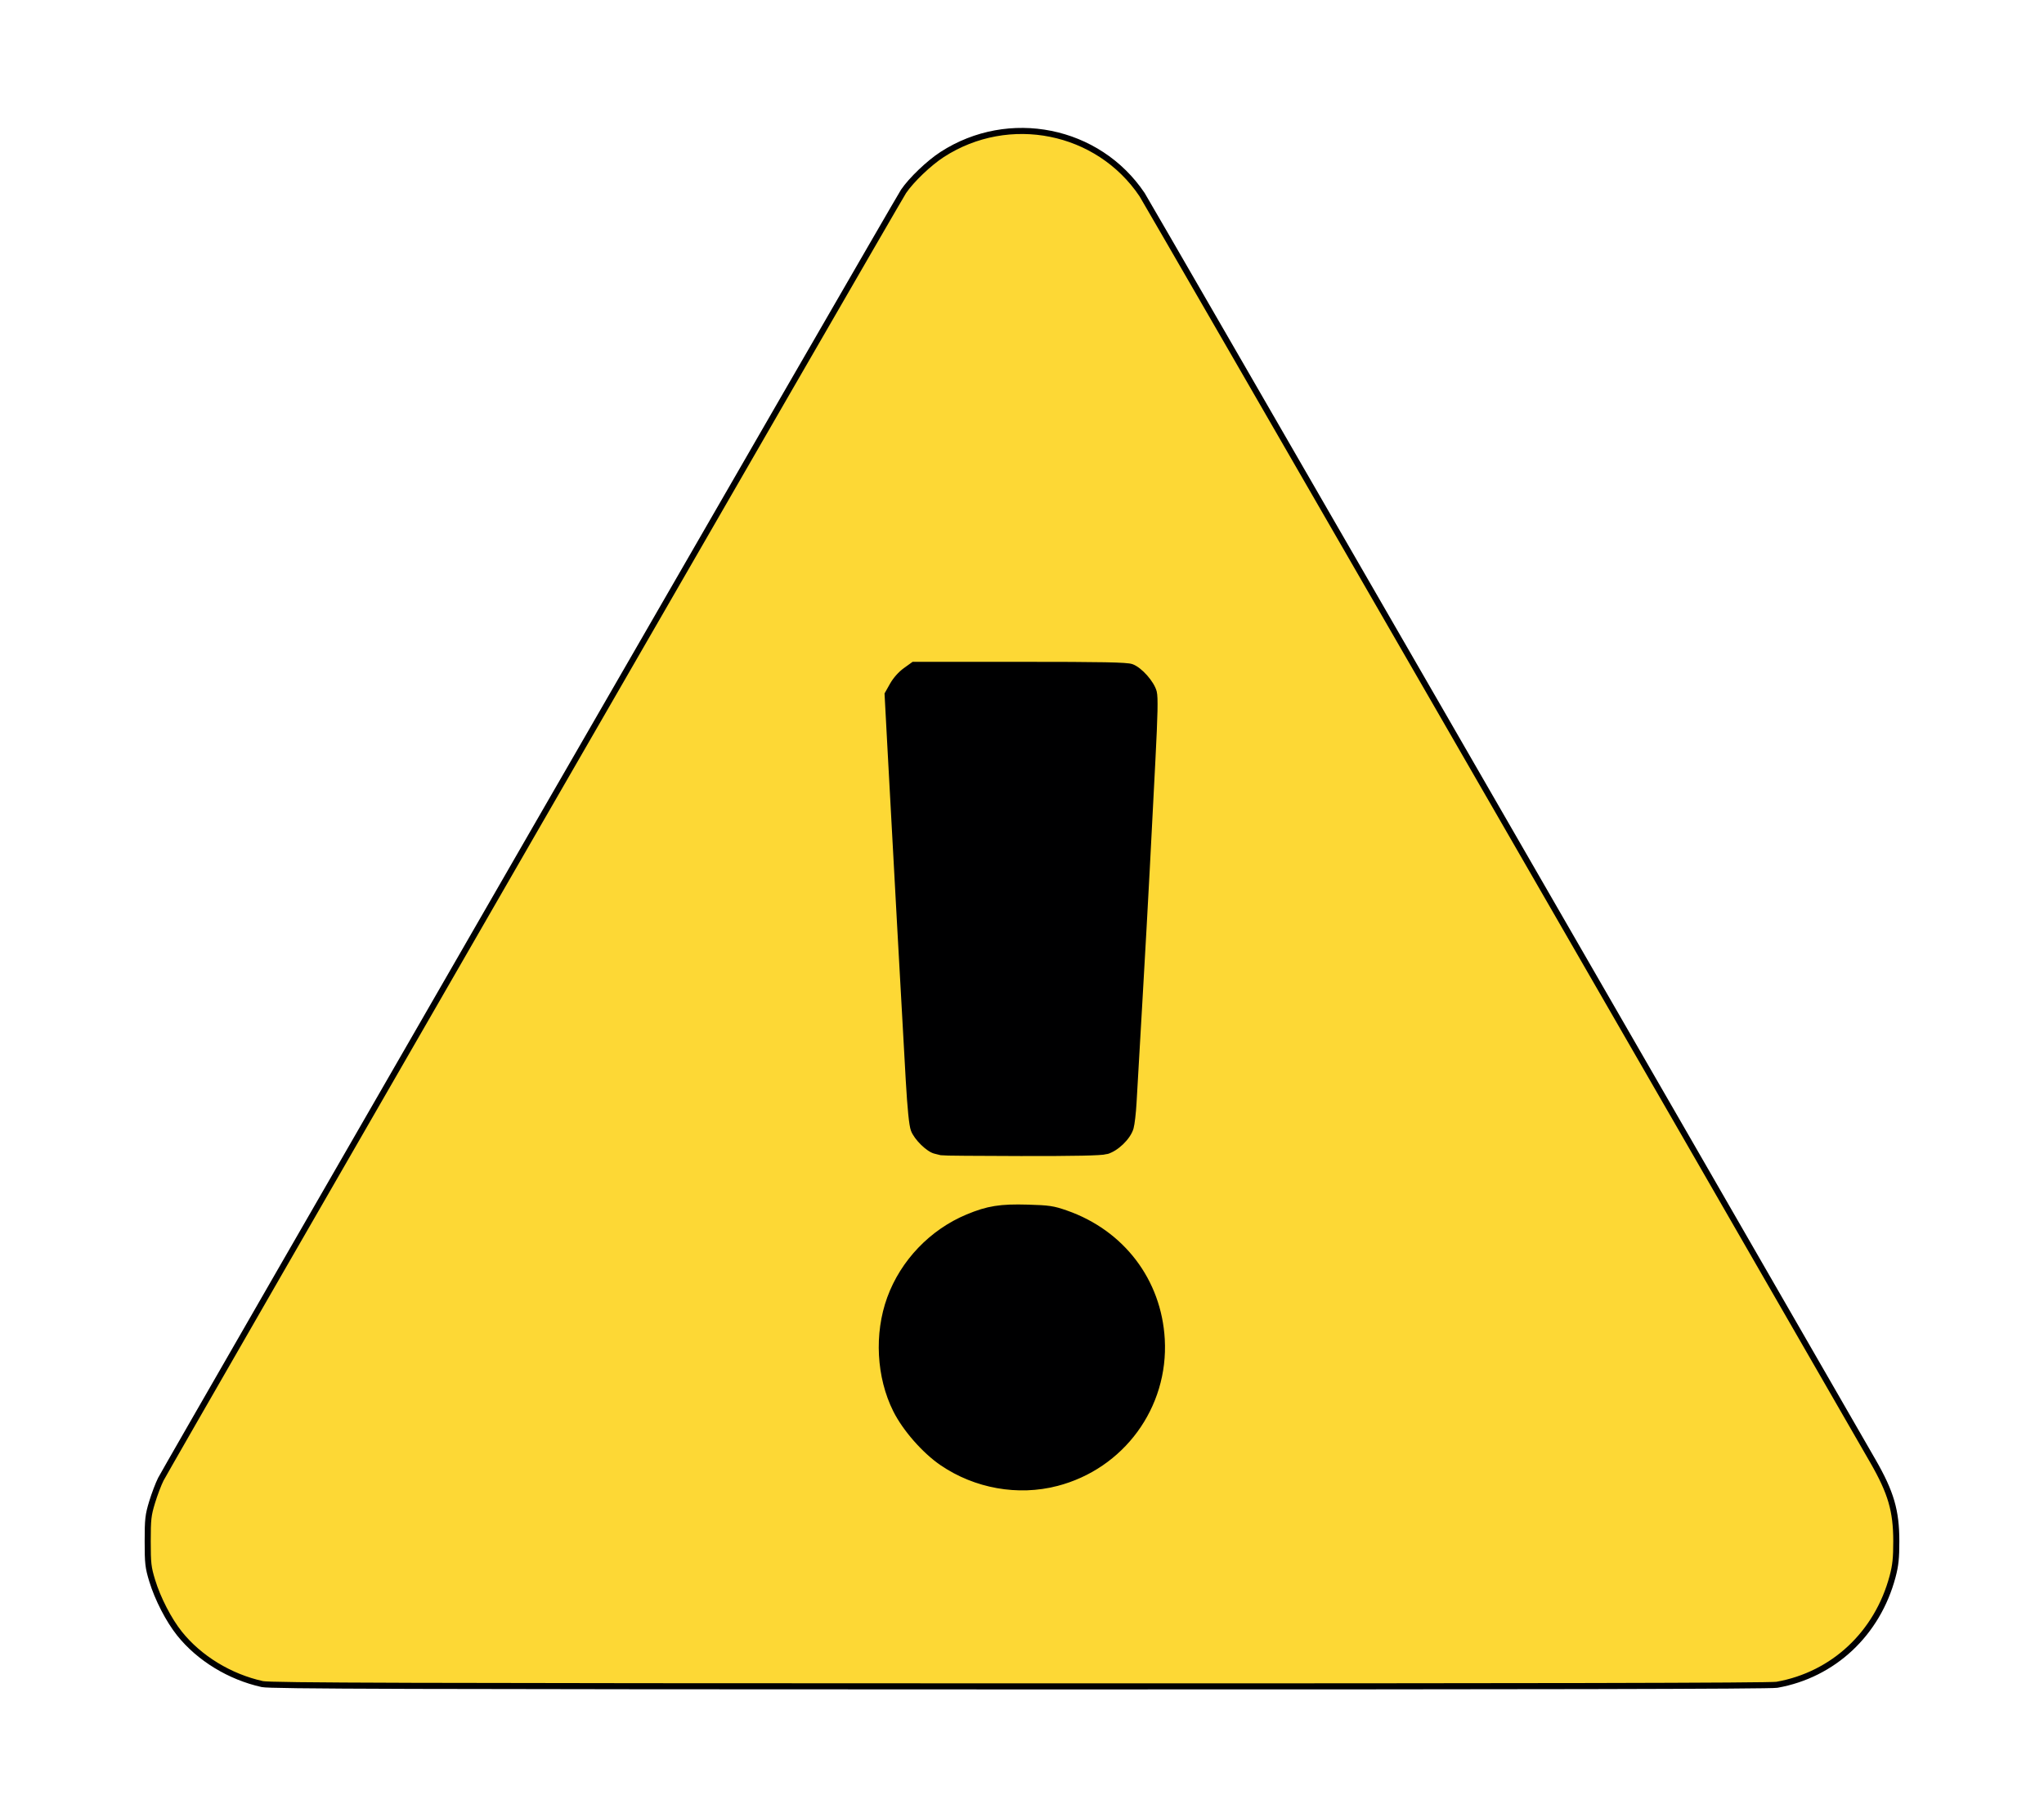
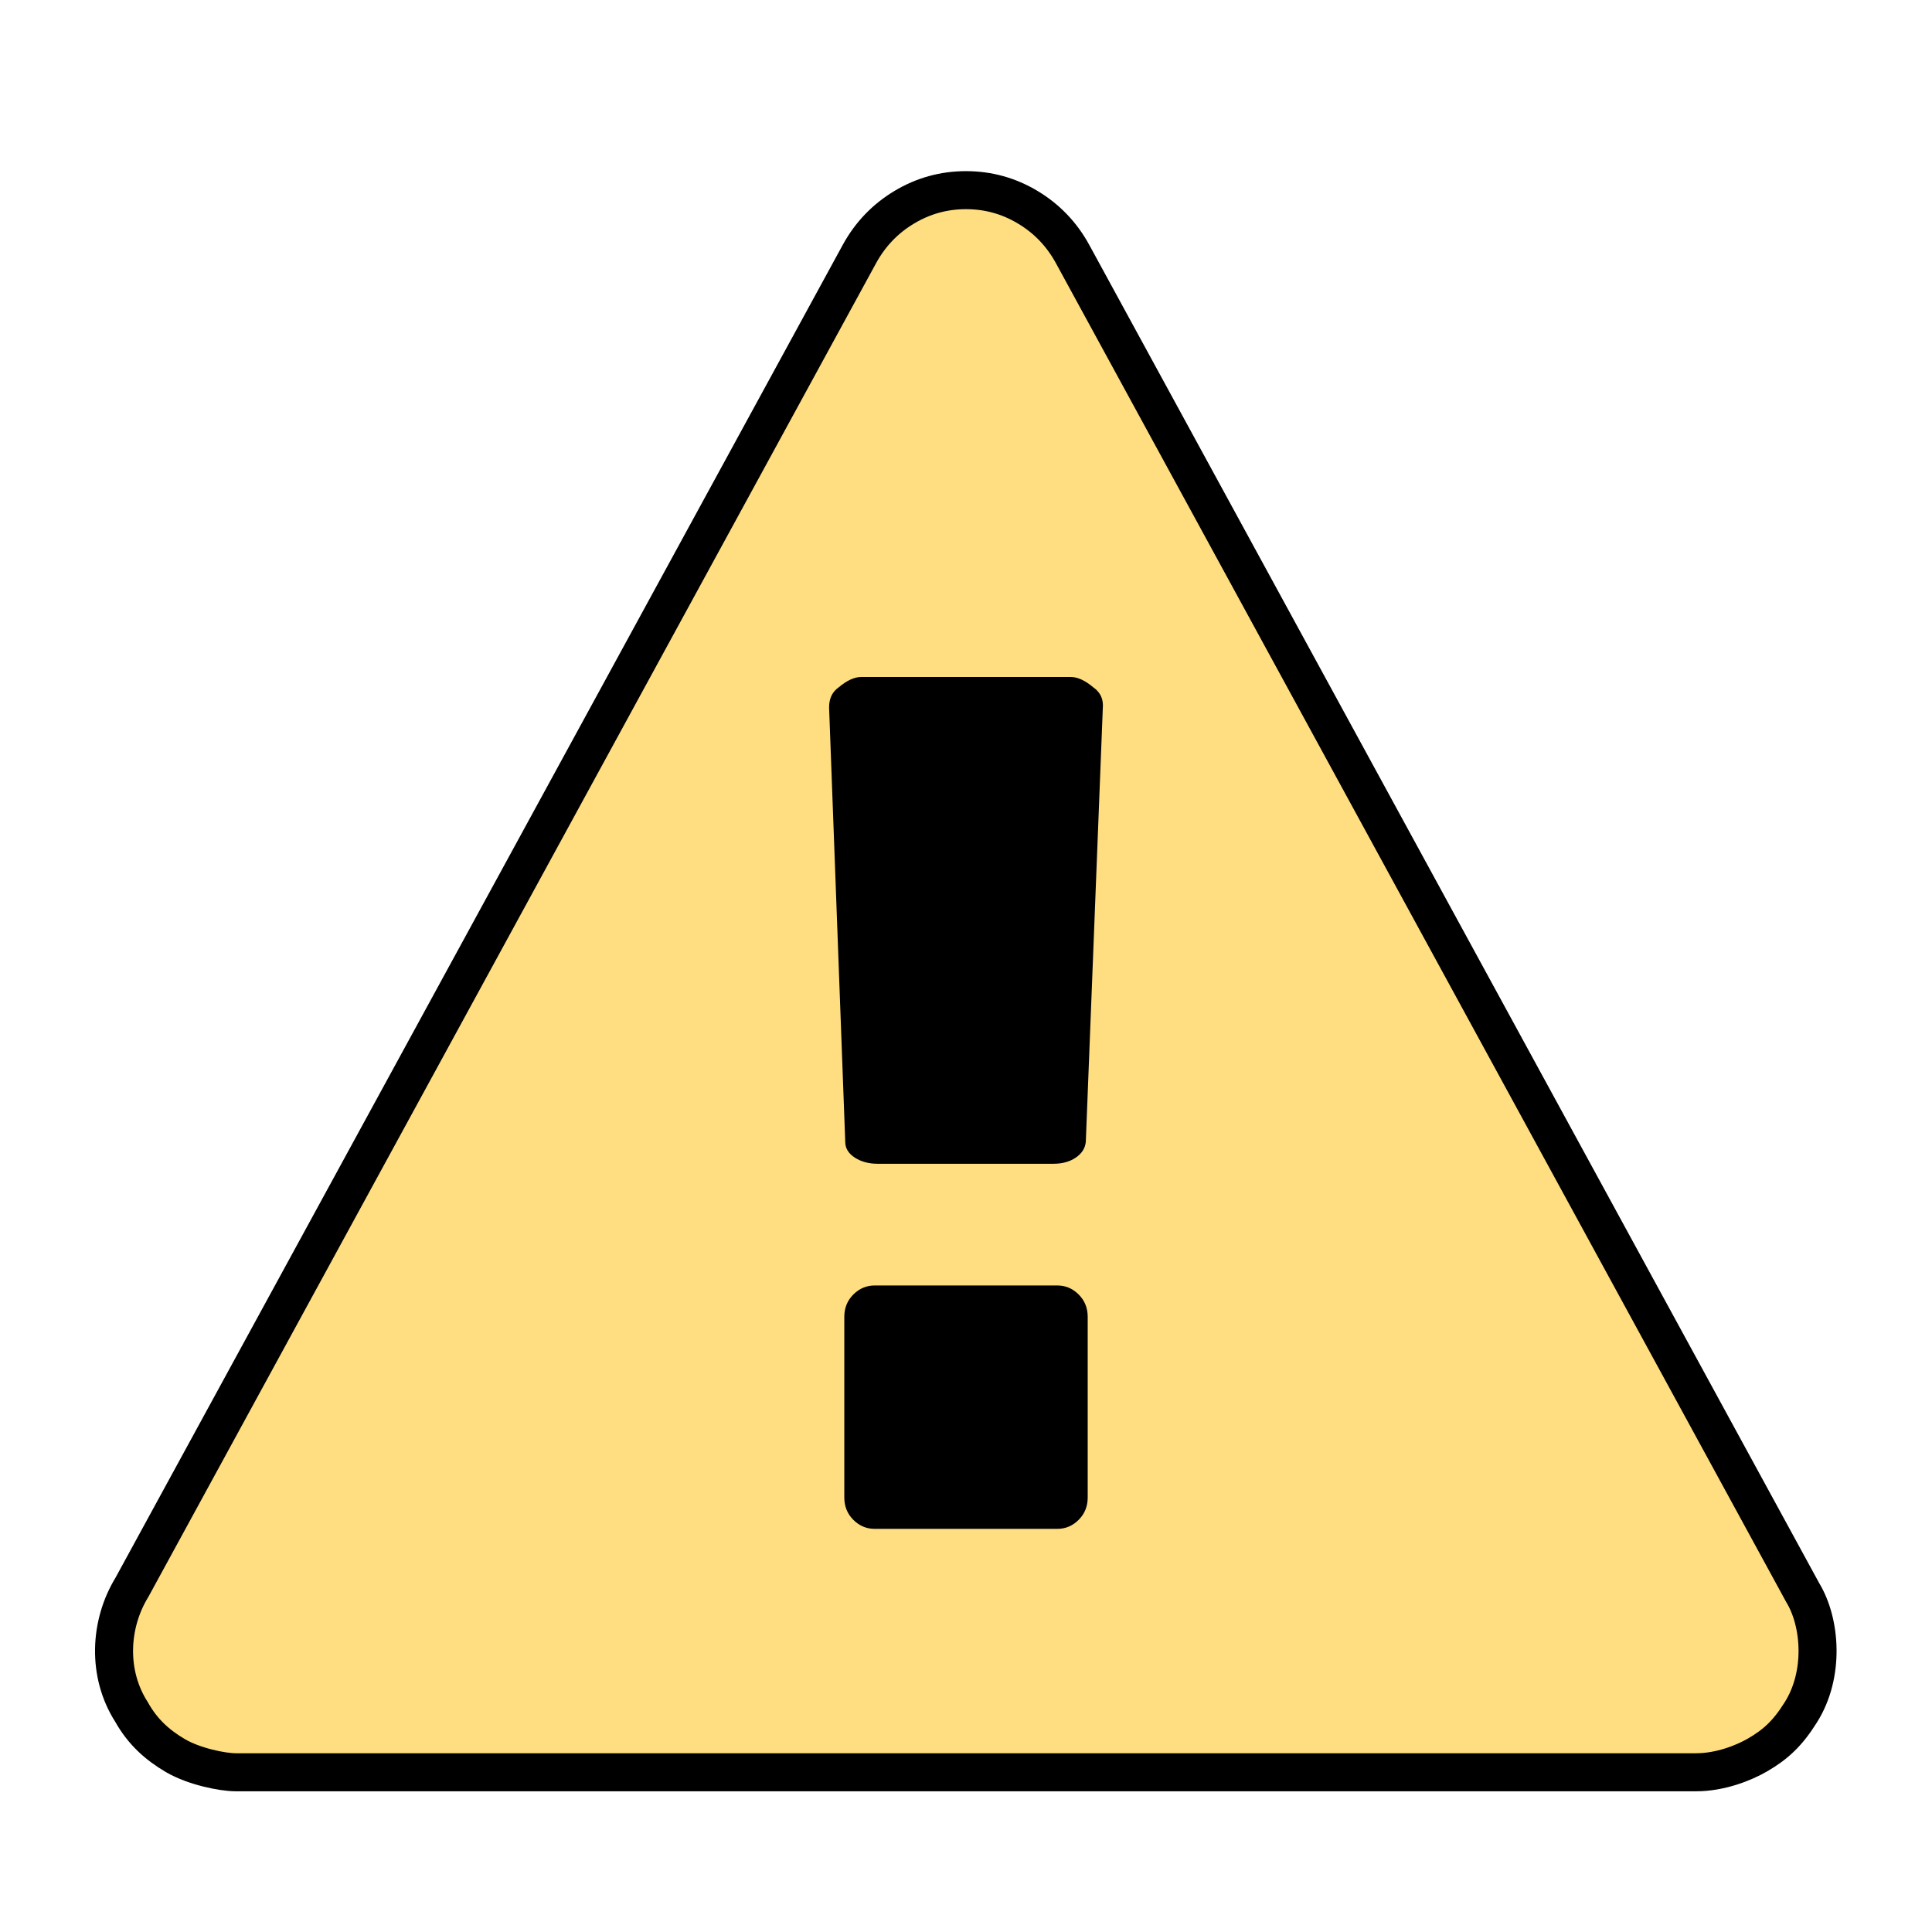
- <svg xmlns="http://www.w3.org/2000/svg" viewBox="0 0 576 512" version="1.1" id="svg295">
-   <defs id="defs299" />
-   <g id="g694" transform="matrix(0.8570189,0,0,0.8570189,41.12848,36.66791)">
-     <path style="fill:#000001" d="m 259.19,334.88 c -2.472,-1.071 -4.693,-3.218 -6.041,-5.839 -1.006,-1.957 -1.37,-7.329 -4.927,-72.63 l -3.841,-70.517 1.613,-3.154 c 1.231,-2.406 2.24,-3.542 4.259,-4.79 l 2.646,-1.637 33.692,-0.154 c 38.526,-0.176 37.745,-0.249 41.547,3.875 1.271,1.379 2.459,3.353 2.817,4.679 0.925,3.436 -6.595,140.762 -7.885,143.986 -1.051,2.628 -4.514,5.755 -7.196,6.5 -1.154,0.321 -12.5,0.527 -28.36,0.516 -22.405,-0.015 -26.724,-0.143 -28.325,-0.836 z" id="path289" />
-     <path style="fill:#000001" d="m 278.612,444.756 c -17.585,-3.717 -31.681,-17.719 -35.337,-35.098 -1.167,-5.546 -1.047,-14.903 0.261,-20.358 3.956,-16.501 16.443,-29.165 33.188,-33.66 6.07,-1.629 16.551,-1.635 22.66,-0.012 20.571,5.466 34.288,23.395 34.25,44.766 -0.052,28.734 -26.827,50.321 -55.021,44.361 z" id="path291" />
-     <path style="fill:#fdd835;stroke:#000001;stroke-width:2" d="M 38.258,510.821 C 27.562,508.456 17.537,502.342 11.035,494.218 7.485,489.783 3.864,482.762 2.045,476.79 0.726,472.459 0.576,471.143 0.576,463.875 c 0,-7.241 0.152,-8.593 1.448,-12.845 0.797,-2.613 2.087,-6.012 2.868,-7.553 C 6.993,439.33 247.181,22.965 249.112,20.124 c 2.582,-3.8 8.366,-9.324 12.697,-12.125 21.95,-14.199 51.282,-8.308 65.739,13.204 1.171,1.742 180.627,312.648 240.286,416.291 5.948,10.333 7.71,16.365 7.707,26.381 0,5.572 -0.253,7.957 -1.223,11.599 -4.992,18.742 -19.482,32.292 -38.051,35.581 -2.209,0.391 -79.389,0.554 -248.986,0.524 C 85.21,511.544 40.92,511.409 38.258,510.821 Z M 299.384,444.739 c 21.429,-5.527 35.857,-25.207 34.622,-47.225 -1.075,-19.162 -13.143,-35.018 -31.535,-41.435 -4.206,-1.467 -5.537,-1.666 -12.529,-1.868 -8.988,-0.26 -13.089,0.395 -19.707,3.151 -11.743,4.889 -21.215,14.784 -25.554,26.696 -4.243,11.649 -3.488,25.778 1.957,36.656 3.08,6.153 9.475,13.433 15.249,17.359 10.966,7.456 24.859,9.926 37.496,6.667 z m 16.336,-109.093 c 3.19,-0.803 7.16,-4.616 8.047,-7.729 0.338,-1.187 0.766,-4.829 0.95,-8.093 0.184,-3.264 1.046,-18.195 1.916,-33.18 0.87,-14.985 1.959,-34.529 2.42,-43.431 0.461,-8.902 1.304,-25.182 1.874,-36.177 0.774,-14.942 0.89,-20.569 0.456,-22.275 -0.74,-2.914 -4.649,-7.325 -7.334,-8.276 -1.58,-0.559 -9.402,-0.71 -36.822,-0.71 H 252.411 l -2.62,1.888 c -1.614,1.163 -3.254,3.013 -4.27,4.817 l -1.65,2.928 0.939,17.573 c 1.468,27.475 5.123,93.782 6.023,109.291 0.552,9.508 1.083,14.752 1.647,16.278 0.968,2.617 4.888,6.465 7.083,6.95 0.834,0.184 1.758,0.416 2.055,0.515 0.297,0.099 12.025,0.199 26.062,0.223 17.889,0.03 26.276,-0.147 28.04,-0.591 z" id="path293" />
-   </g>
+ <svg xmlns="http://www.w3.org/2000/svg" width="1792" height="1792" viewBox="-120 -200 2032 2032">
+   <path style="fill:#ffde81" d="m 1008,67 768,1408 c 19.168,31.465 23.157,86.205 -2,126 -13.783,22.028 -26.35,33.669 -45.548,44.818 C 1713.8,1654.327 1689.117,1664 1664,1664 l -1536,0 c -13.903,0 -43.918,-6.036 -63.5,-17.515 -18.893,-11.076 -34.393,-24.862 -46.242,-46 -25.698,-40.196 -23.271,-92.249 0.578,-131.155 L 784,67 C 795.333,46.333 811,30 831,18 851,6 872.667,0 896,0 c 23.333,0 45,6 65,18 20,12 35.667,28.333 47,49 z" />
+   <path style="fill:none;stroke:#000;stroke-width:40" d="m 1008,67 768,1408 c 19.168,31.465 23.157,86.205 -2,126 -13.783,22.028 -26.35,33.669 -45.548,44.818 C 1713.8,1654.327 1689.117,1664 1664,1664 l -1536,0 c -13.903,0 -43.918,-6.036 -63.5,-17.515 -18.893,-11.076 -34.393,-24.862 -46.242,-46 -25.698,-40.196 -23.271,-92.249 0.578,-131.155 L 784,67 C 795.333,46.333 811,30 831,18 851,6 872.667,0 896,0 c 23.333,0 45,6 65,18 20,12 35.667,28.333 47,49 z" />
+   <path style="fill:#000" d="m 1024,1375 0,-190 c 0,-9.333 -3.167,-17.167 -9.5,-23.5 -6.333,-6.333 -13.833,-9.5 -22.5,-9.5 l -192,0 c -8.667,0 -16.167,3.167 -22.5,9.5 -6.333,6.333 -9.5,14.167 -9.5,23.5 l 0,190 c 0,9.333 3.167,17.167 9.5,23.5 6.333,6.333 13.833,9.5 22.5,9.5 l 192,0 c 8.667,0 16.167,-3.167 22.5,-9.5 6.333,-6.333 9.5,-14.167 9.5,-23.5 z m -2,-374 18,-459 c 0,-8 -3.333,-14.333 -10,-19 -8.667,-7.333 -16.667,-11 -24,-11 l -220,0 c -7.333,0 -15.333,3.667 -24,11 -6.667,4.667 -10,11.667 -10,21 l 17,457 c 0,6.667 3.333,12.167 10,16.5 6.667,4.333 14.667,6.5 24,6.5 l 185,0 c 9.333,0 17.167,-2.167 23.5,-6.5 6.333,-4.333 9.833,-9.833 10.5,-16.5 z" />
</svg>
